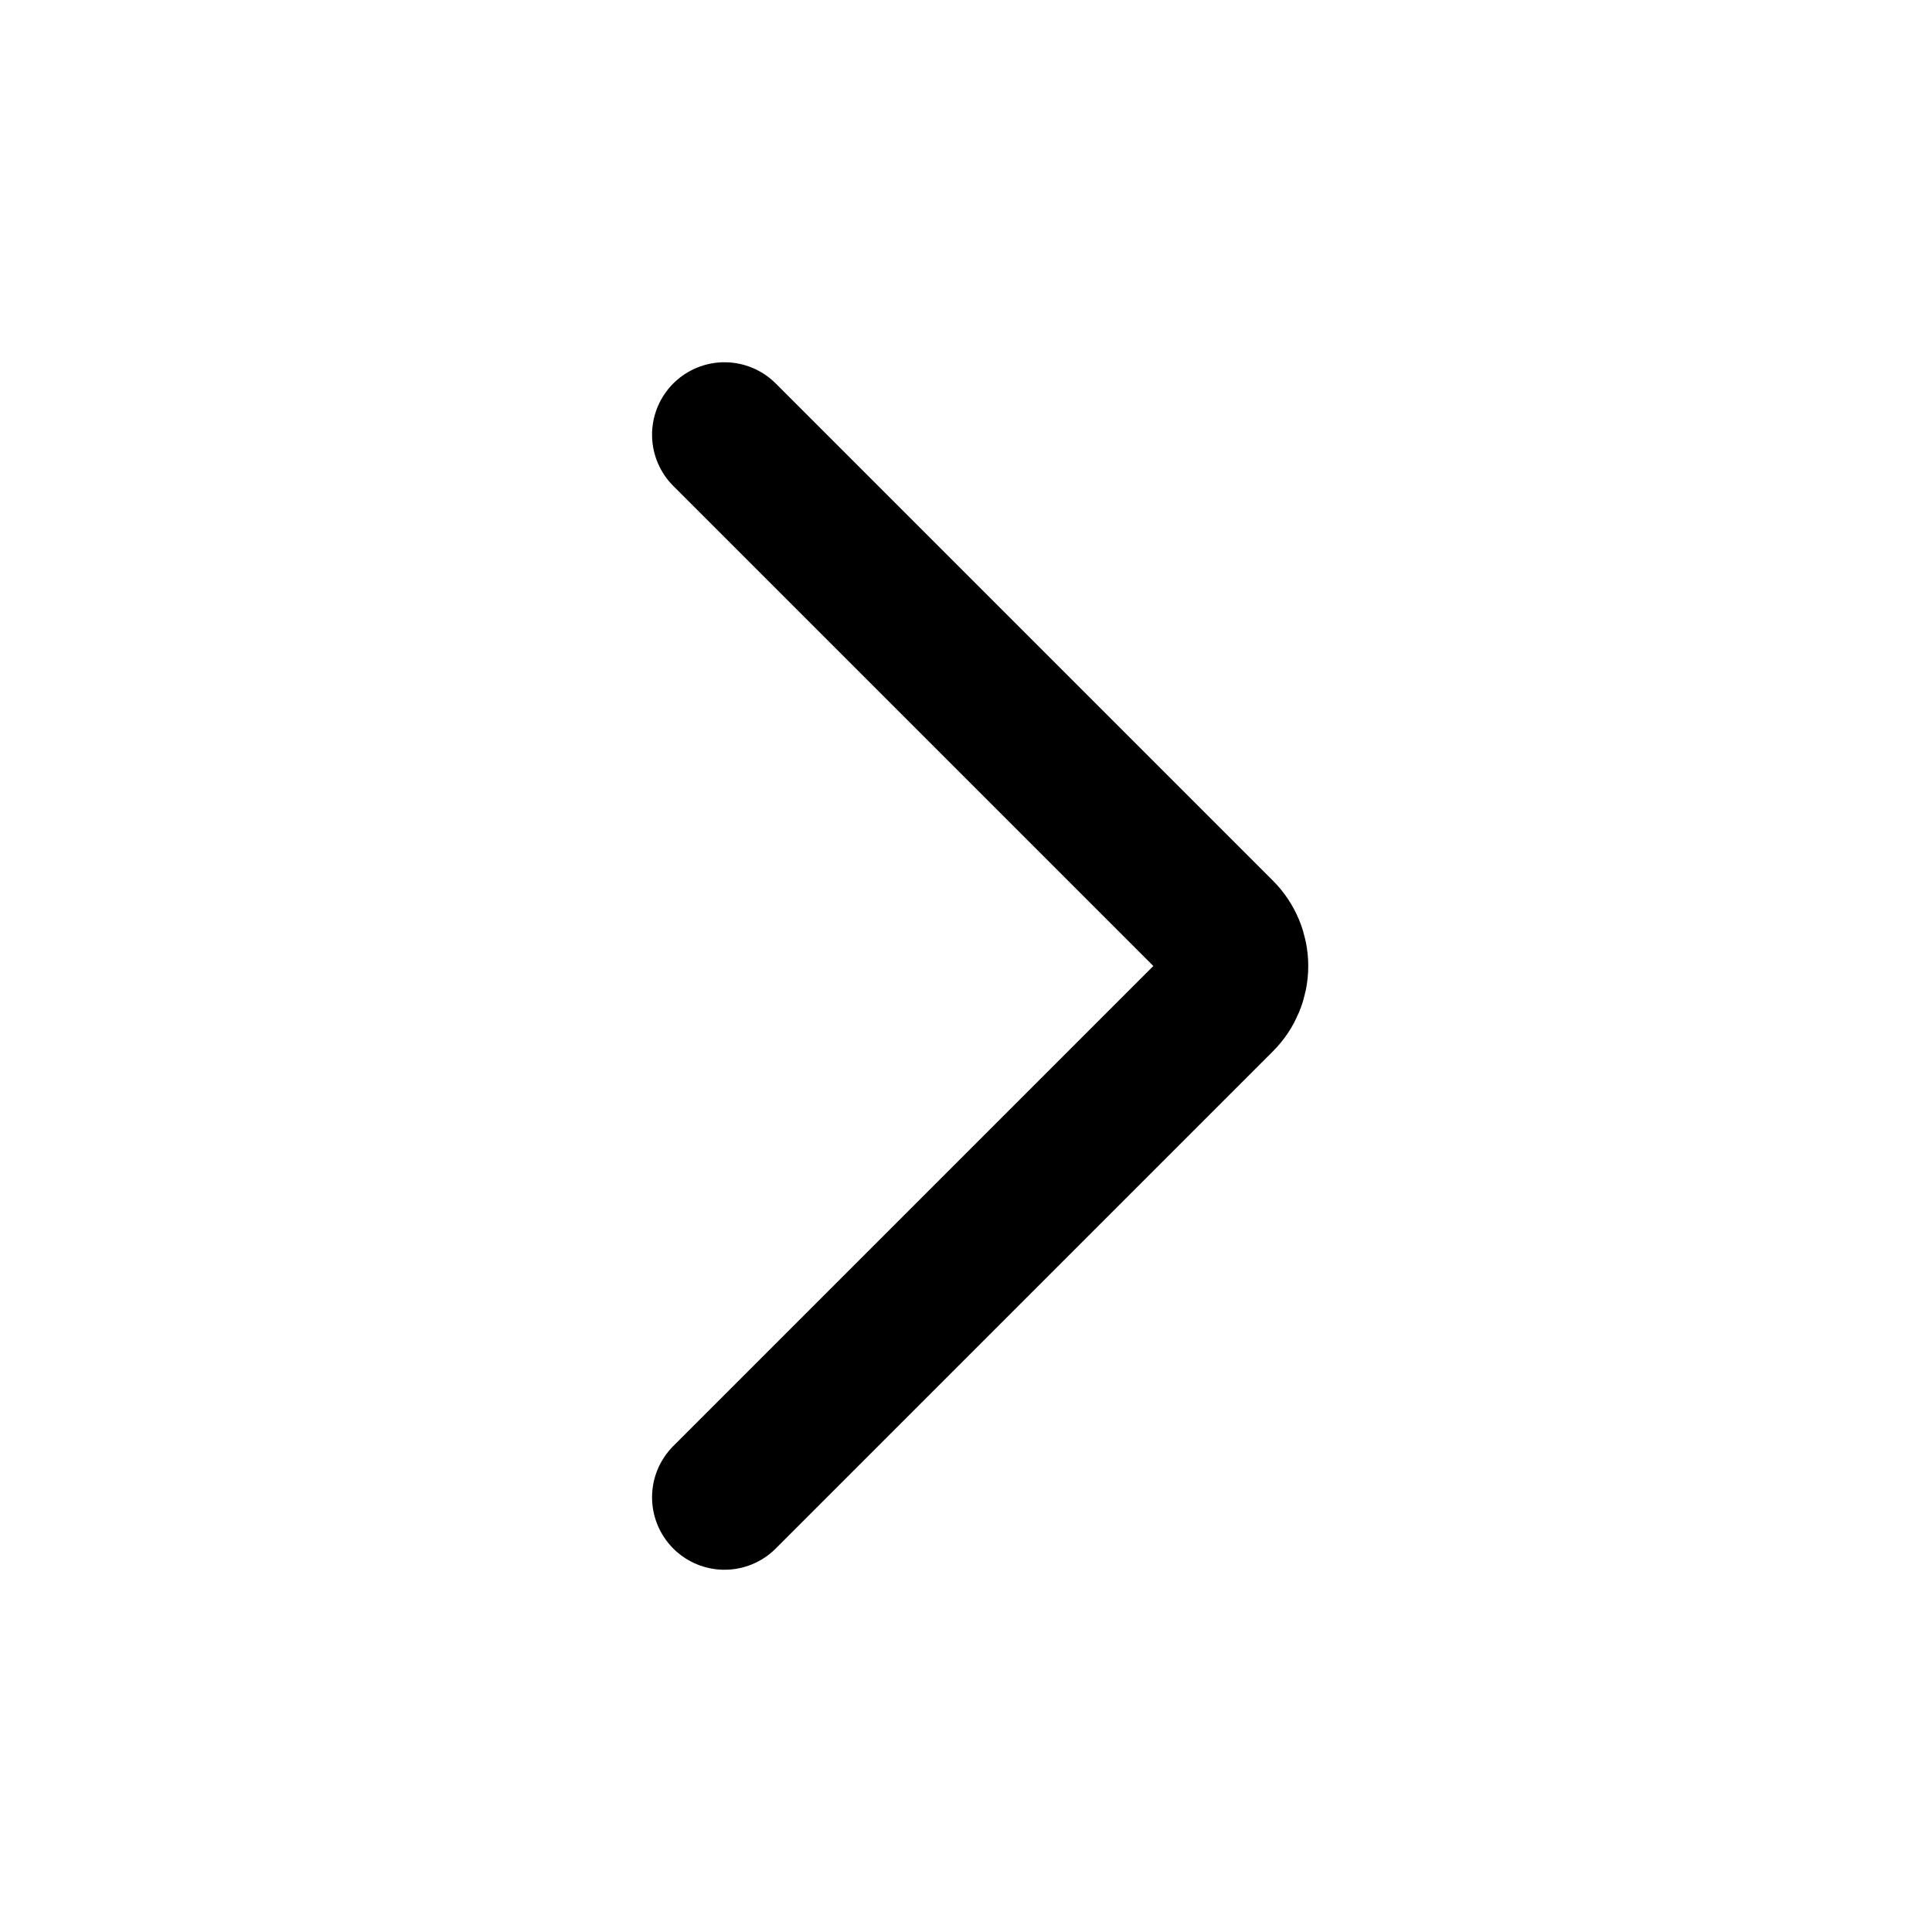
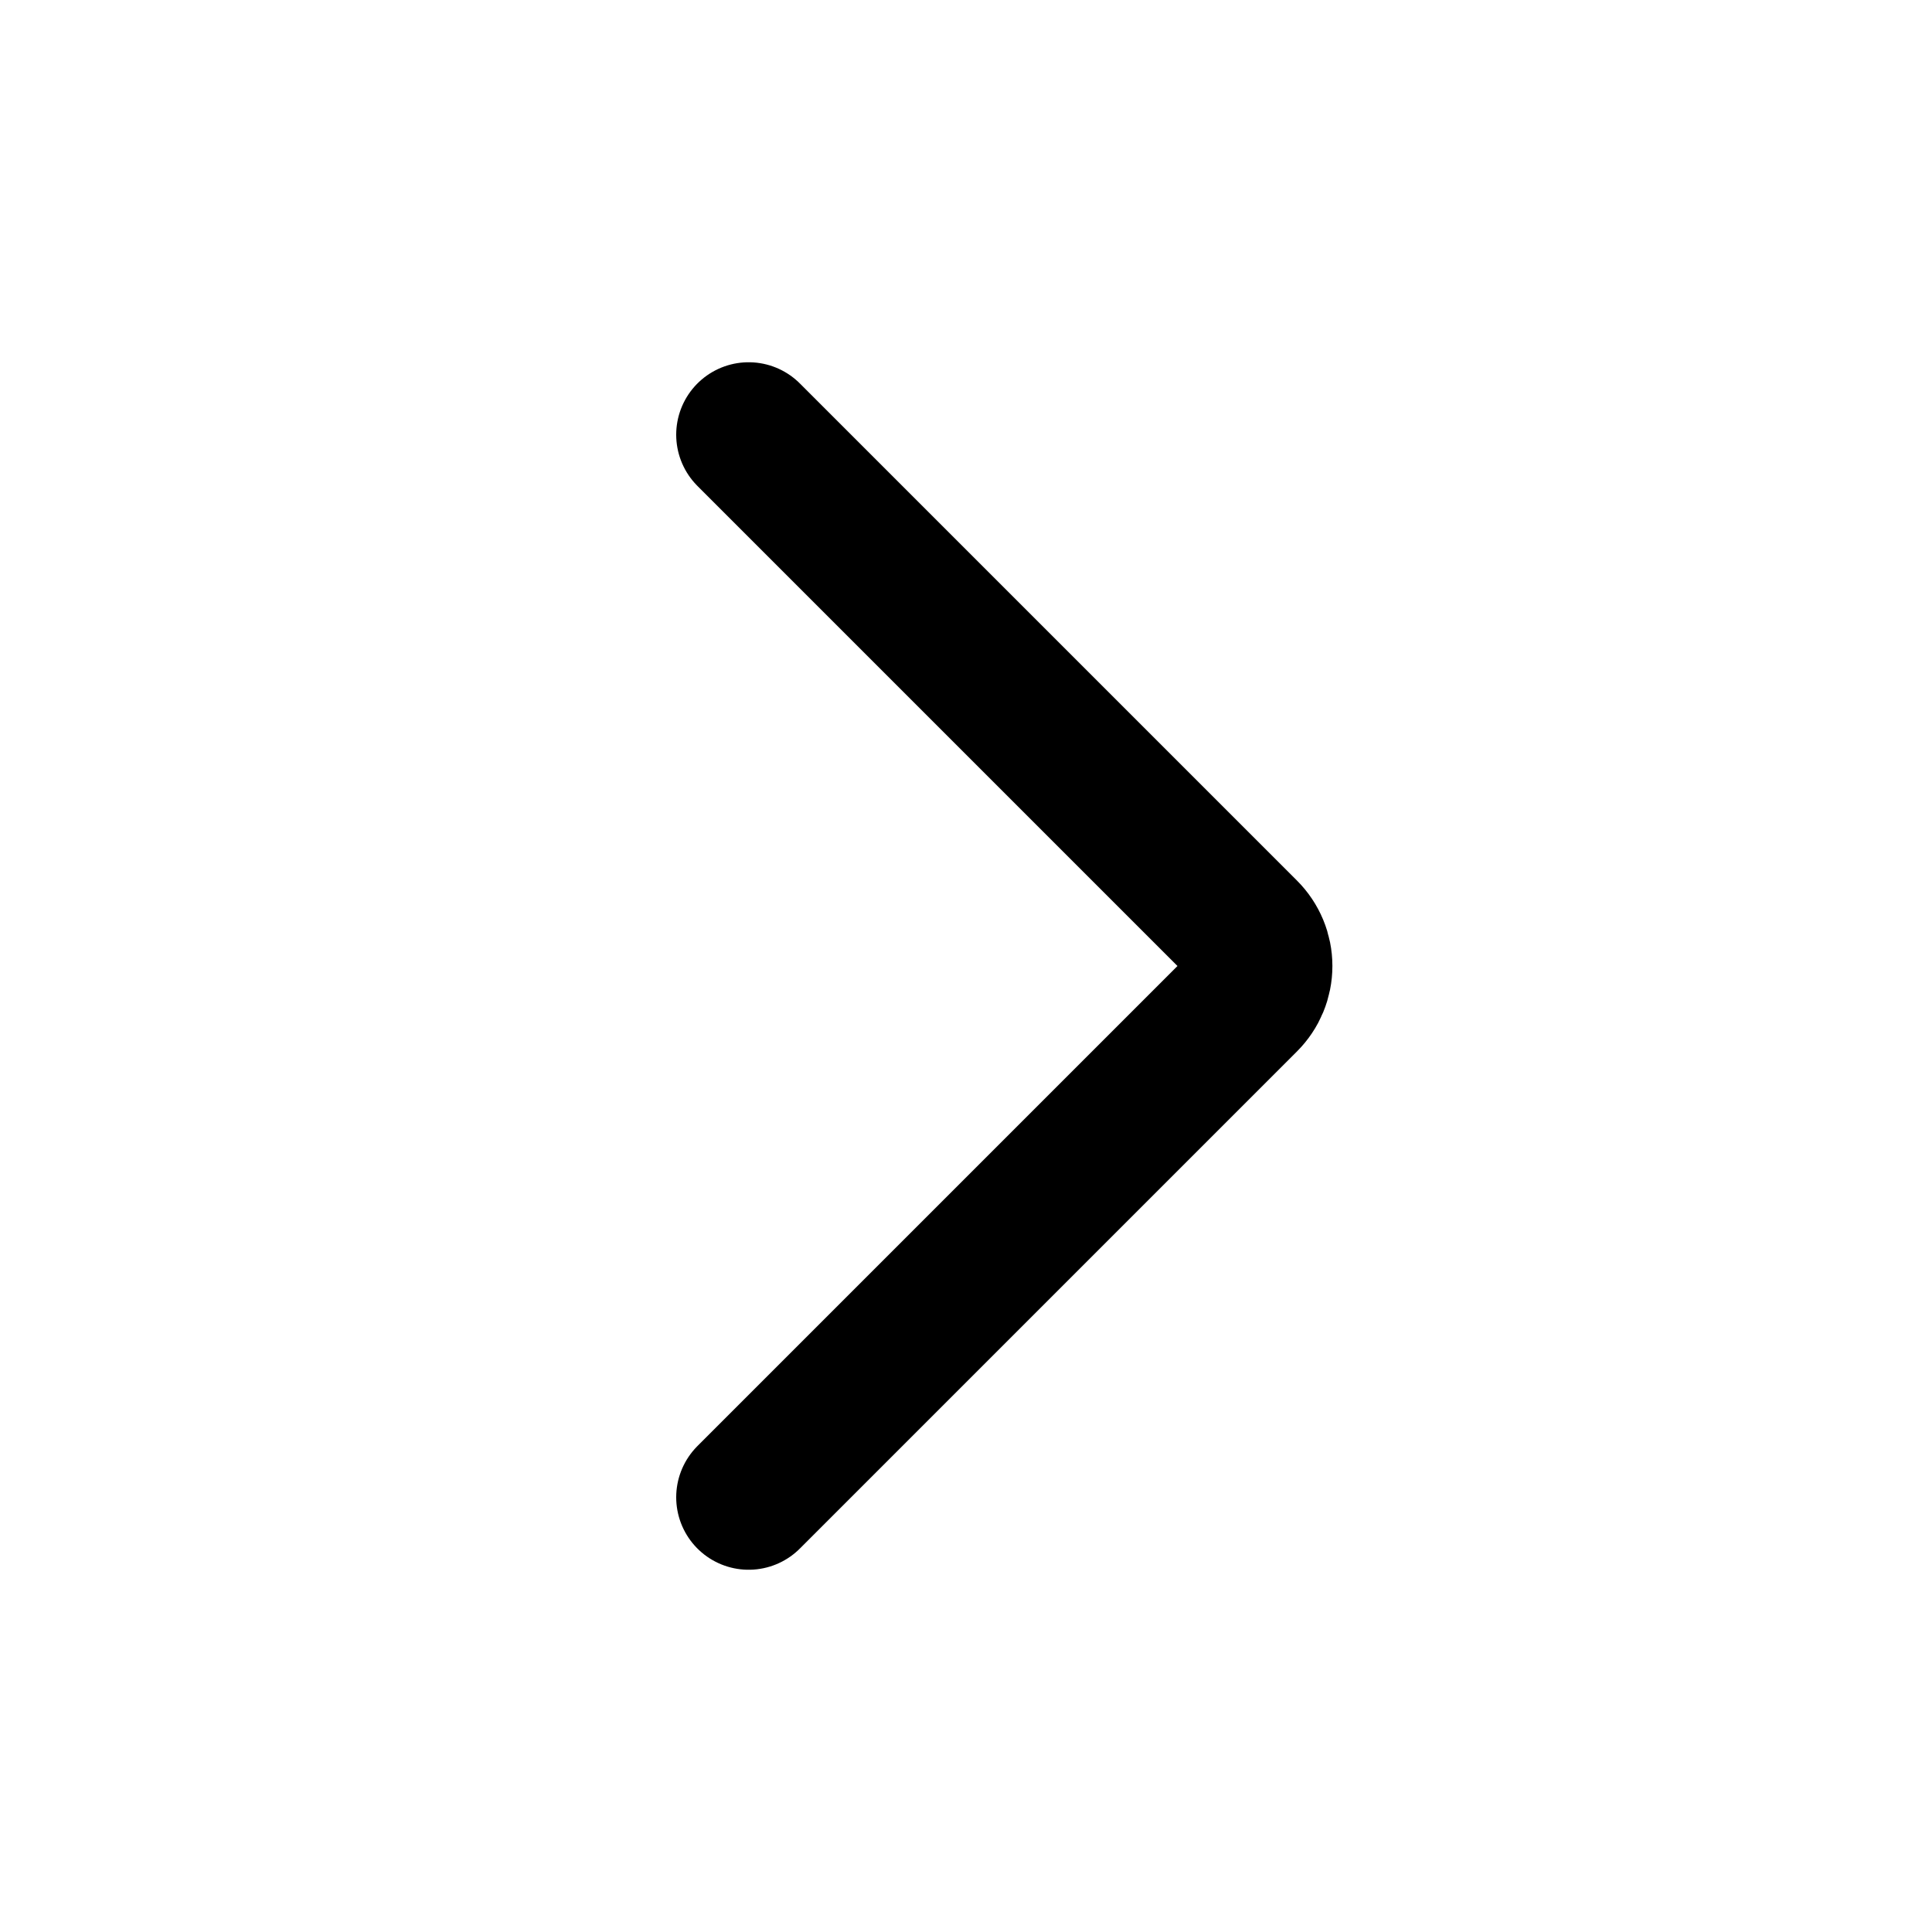
<svg xmlns="http://www.w3.org/2000/svg" width="20" height="20" fill="none" viewBox="0 0 20 20">
-   <path stroke="currentColor" stroke-linecap="round" stroke-width="1.5" d="m7.5 4.5 5.146 5.146a.5.5 0 0 1 0 .708L7.5 15.5" />
+   <path stroke="currentColor" stroke-linecap="round" stroke-width="1.5" d="m7.75 4.5 5.146 5.146a.5.5 0 0 1 0 .708L7.75 15.5" />
</svg>
